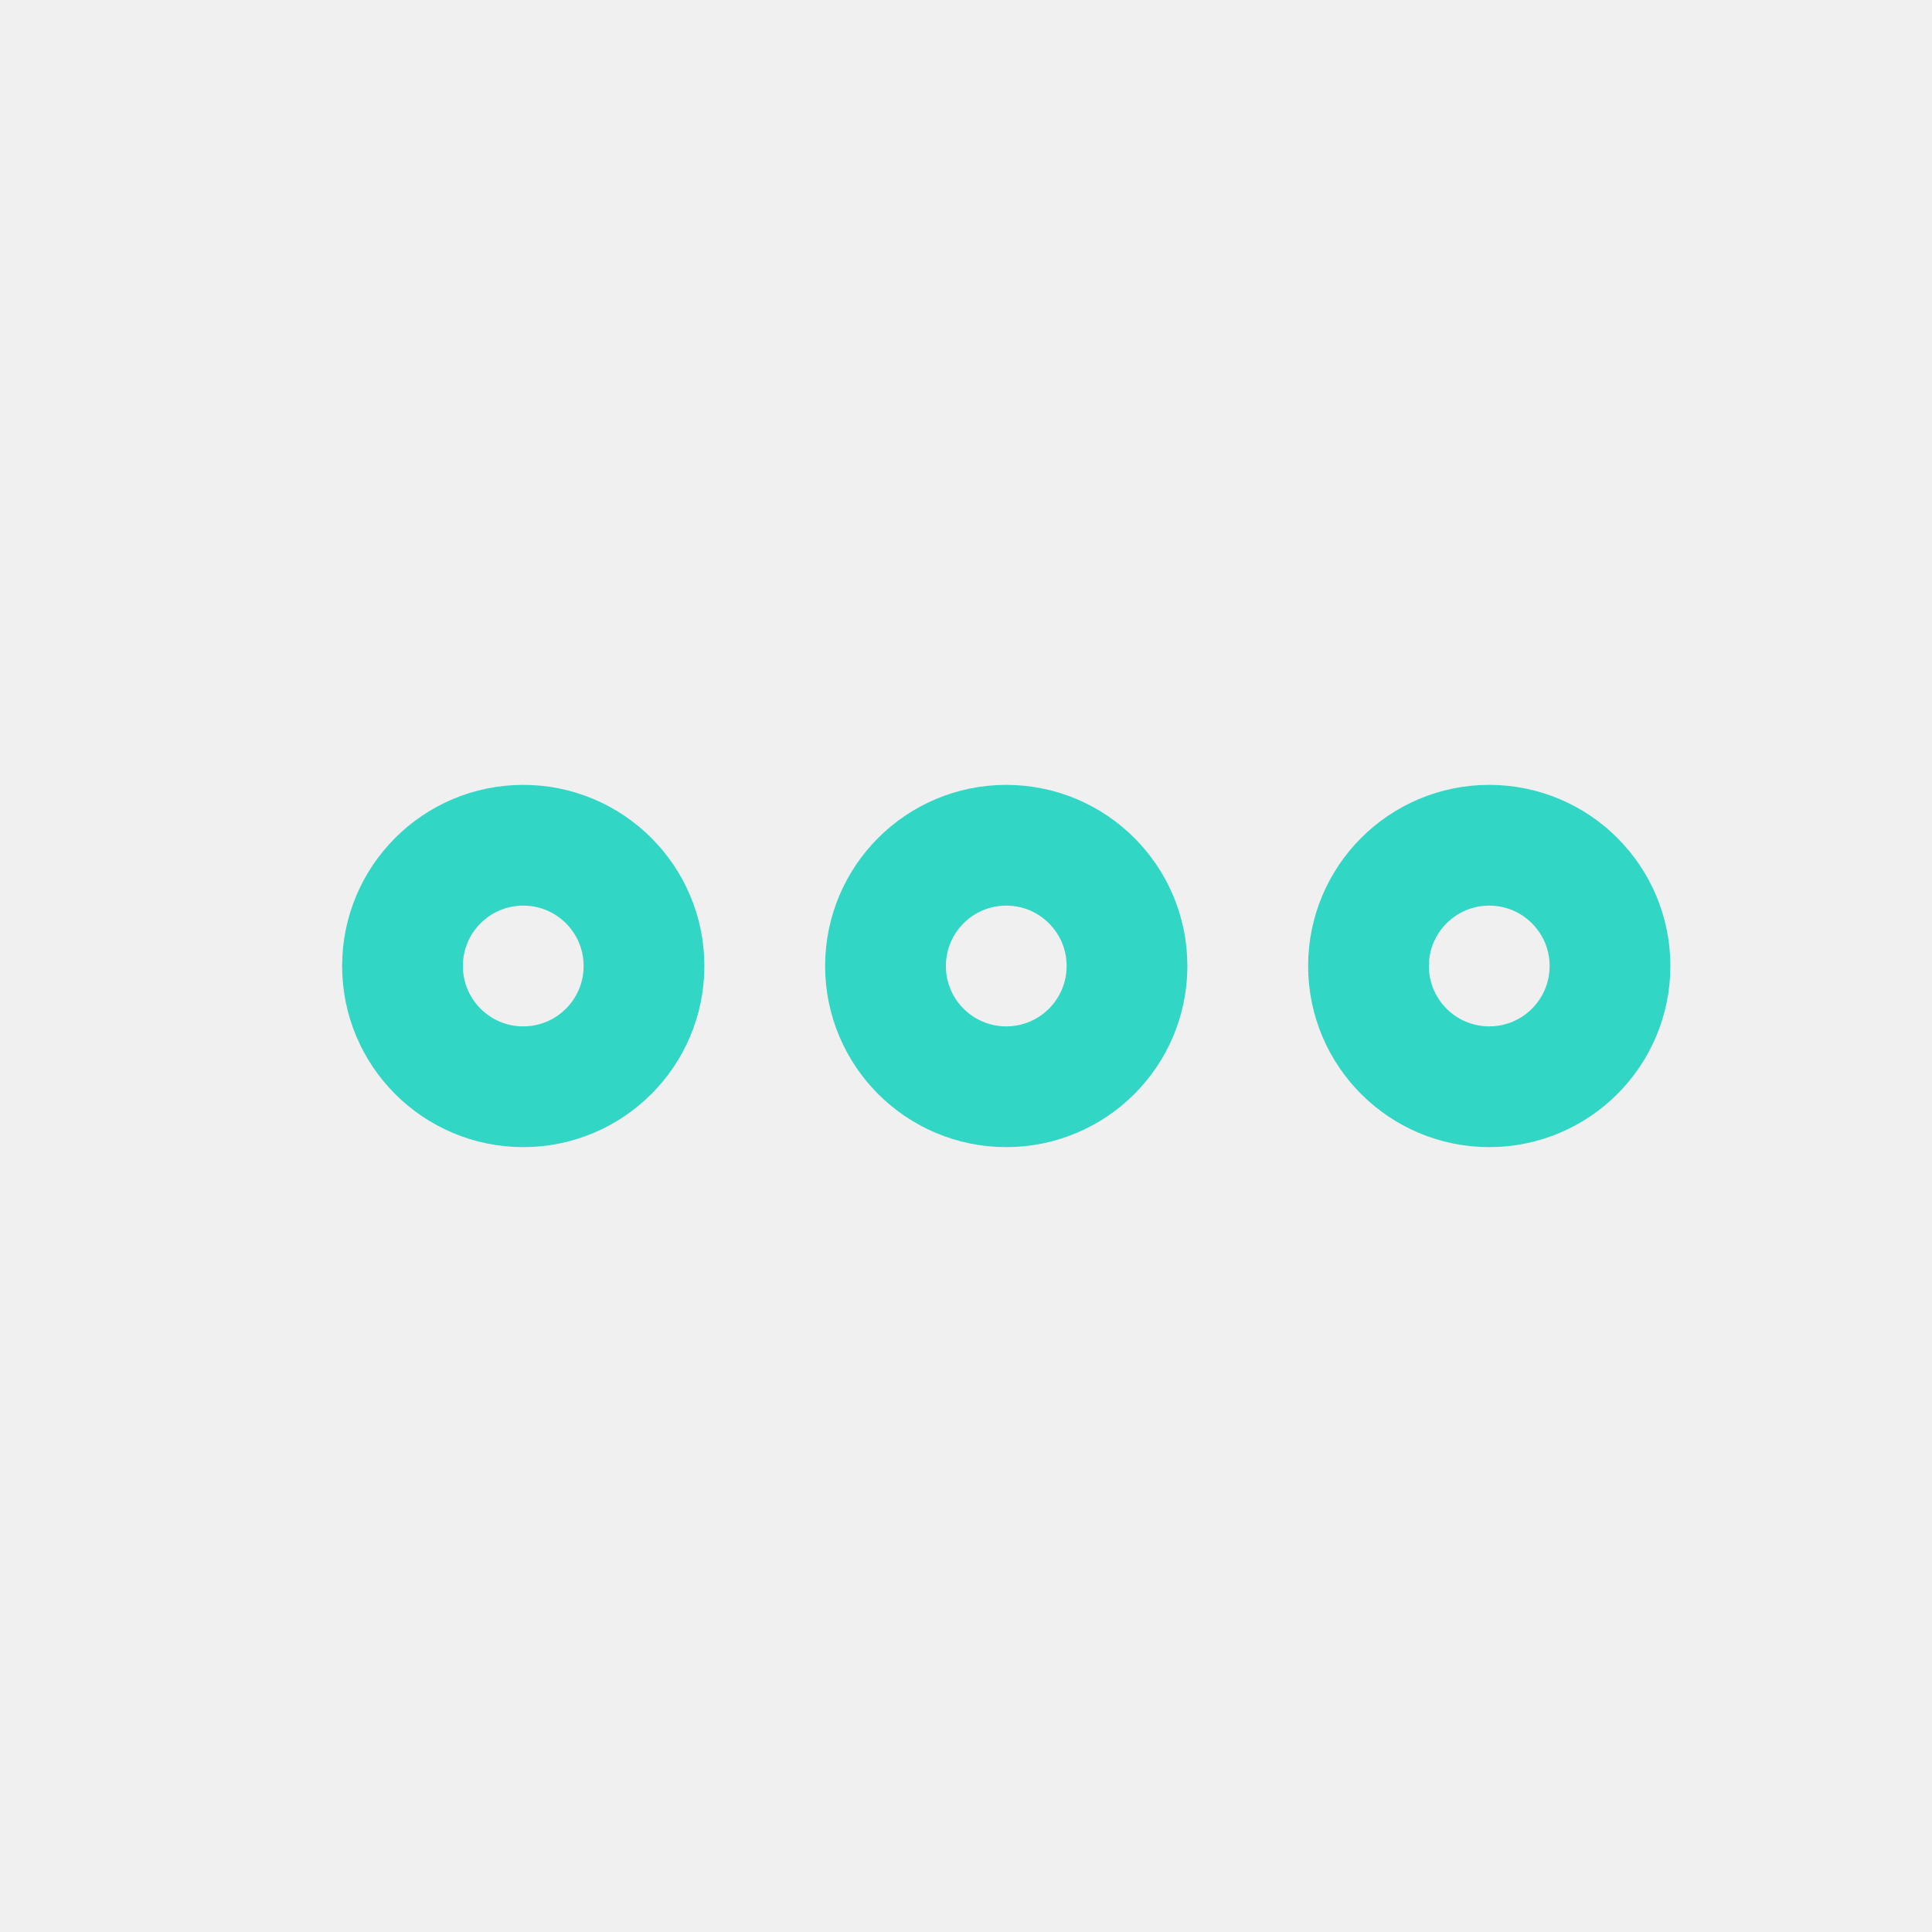
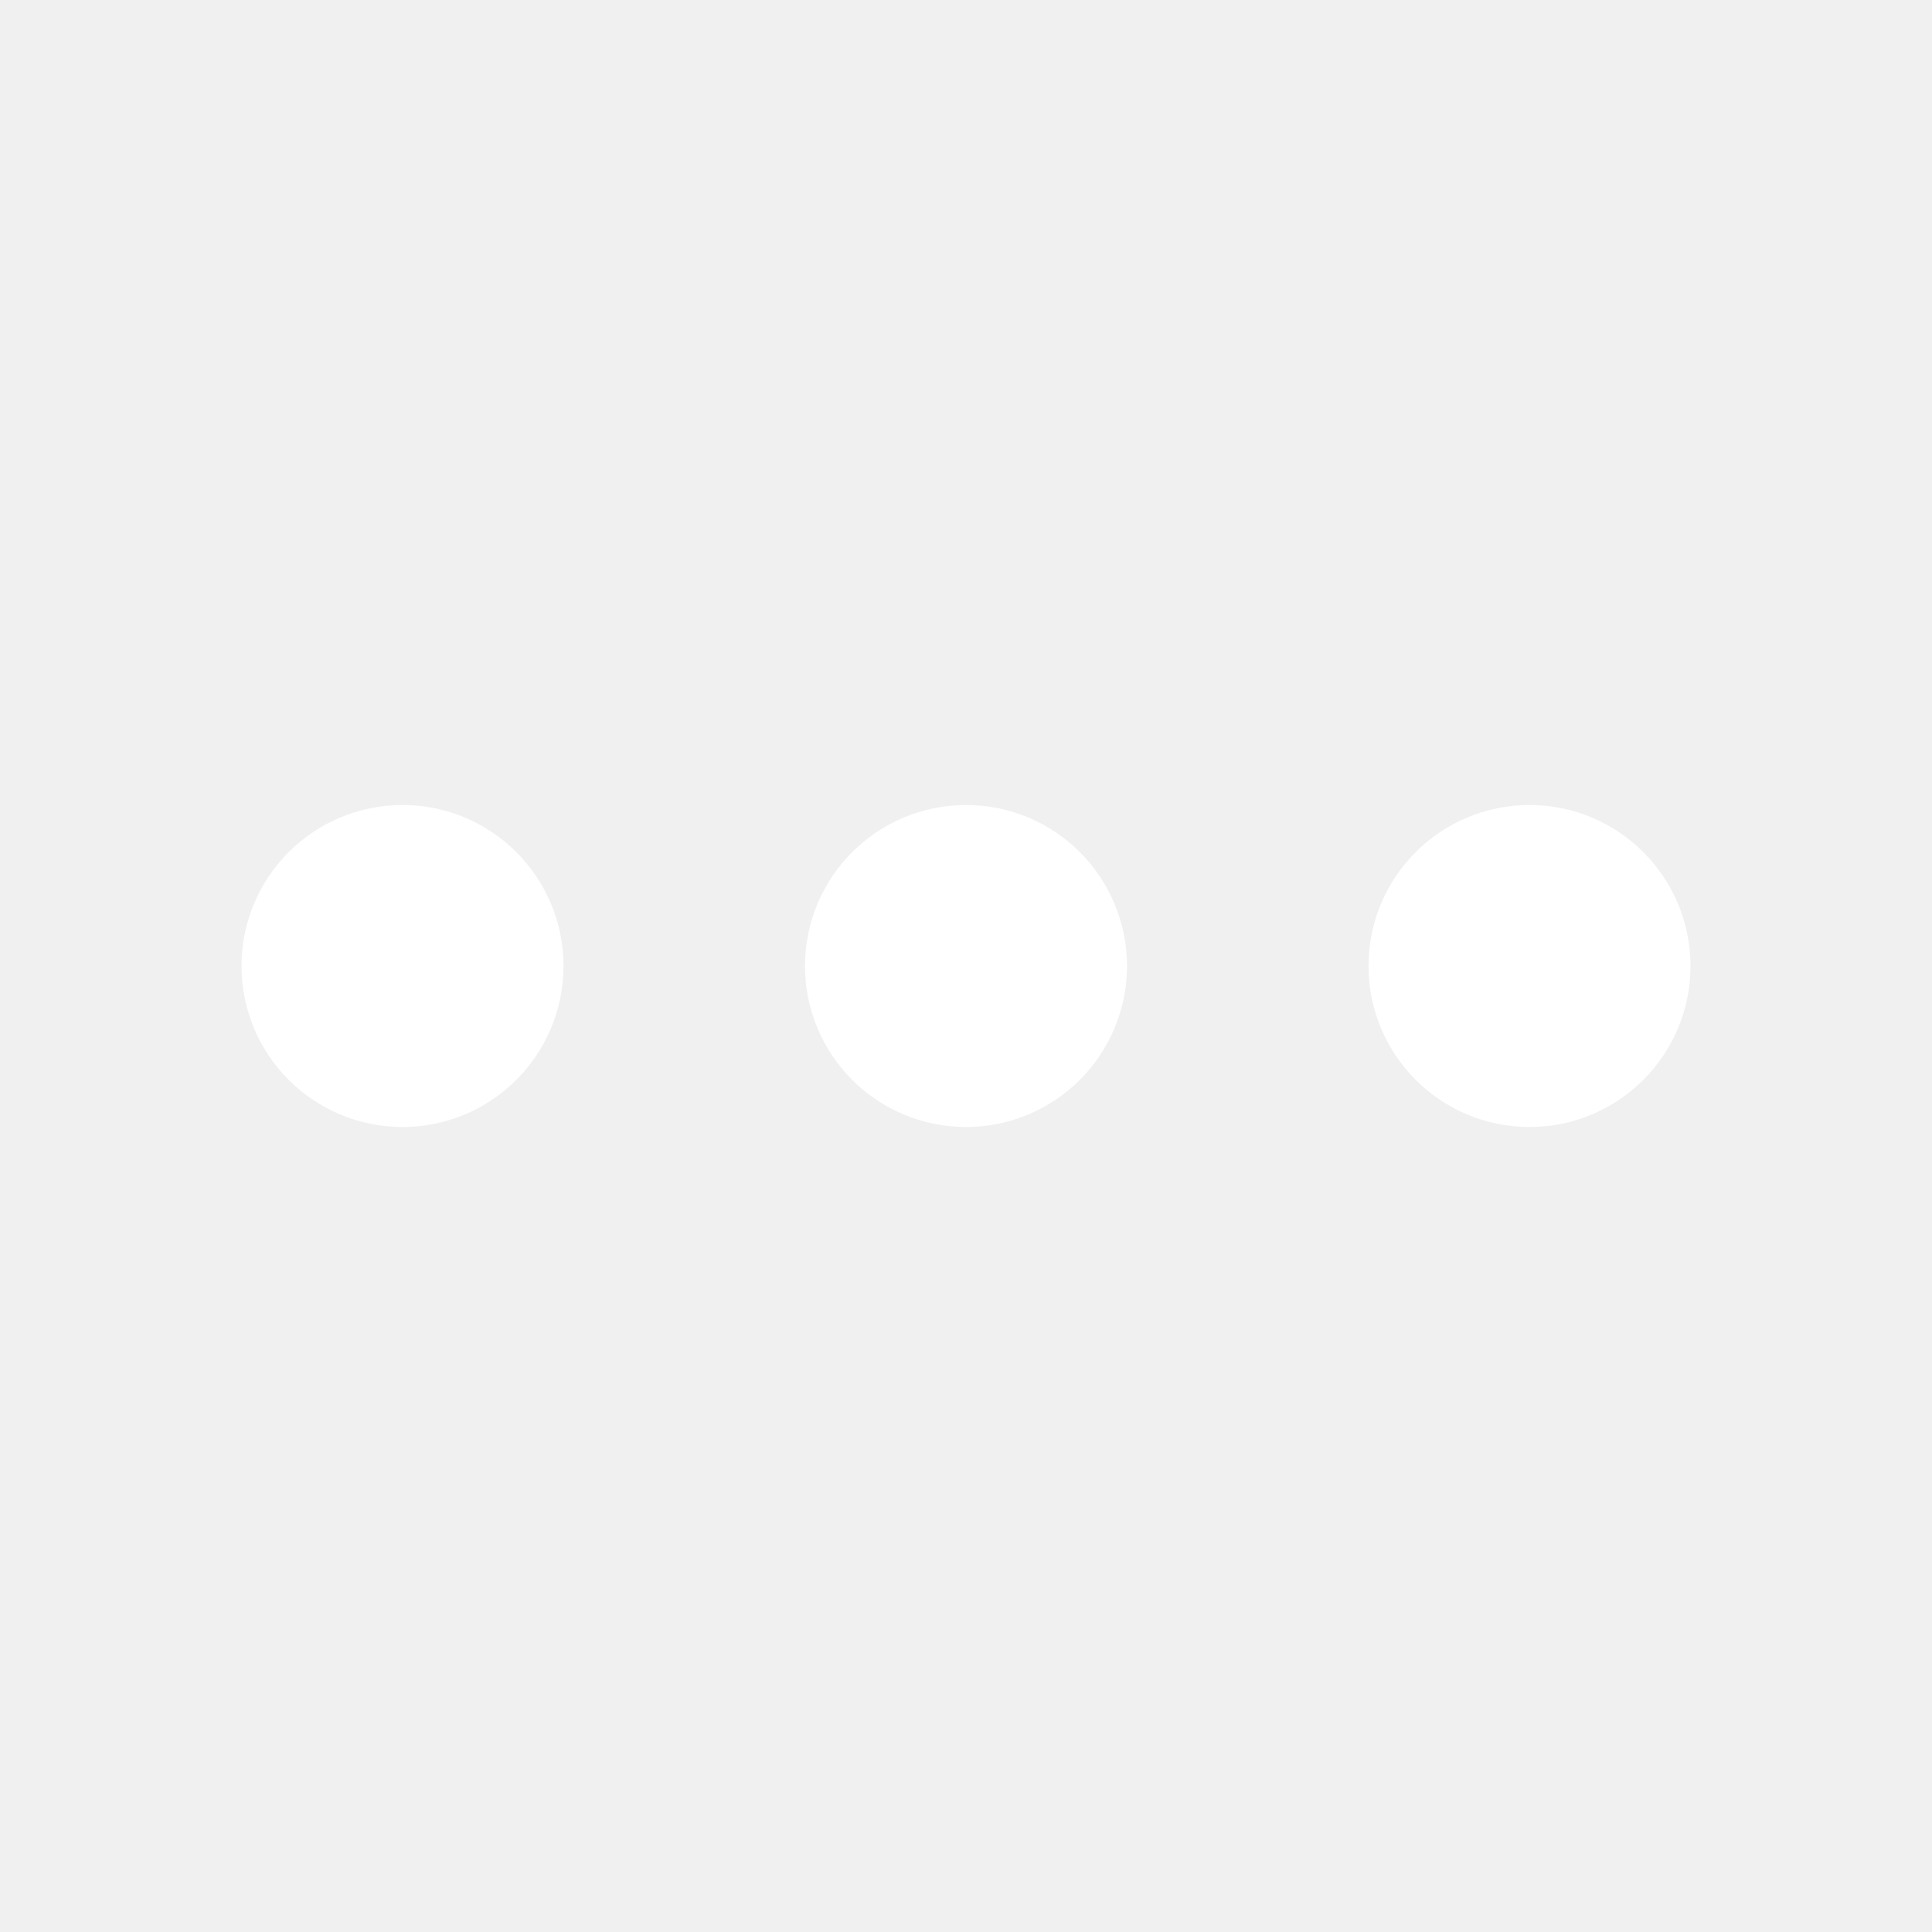
- <svg xmlns="http://www.w3.org/2000/svg" viewBox="0 0 24 24" width="24" height="24" fill="none" stroke="#31D6C4" stroke-width="1.5" stroke-linecap="round" stroke-linejoin="round">
-   <path d="M5 12a1.5 1.5 0 1 0 3 0 1.5 1.5 0 1 0 -3 0z M11 12a1.5 1.5 0 1 0 3 0 1.5 1.5 0 1 0 -3 0z M17 12a1.5 1.5 0 1 0 3 0 1.5 1.5 0 1 0 -3 0z" />
+ <svg xmlns="http://www.w3.org/2000/svg" class="lucide lucide-ellipsis" width="24" height="24" viewBox="0 0 24 24" fill="none" stroke="#ffffff" stroke-width="2" stroke-linecap="round" stroke-linejoin="round">
+   <circle cx="12" cy="12" r="1" />
+   <circle cx="19" cy="12" r="1" />
+   <circle cx="5" cy="12" r="1" />
</svg>
